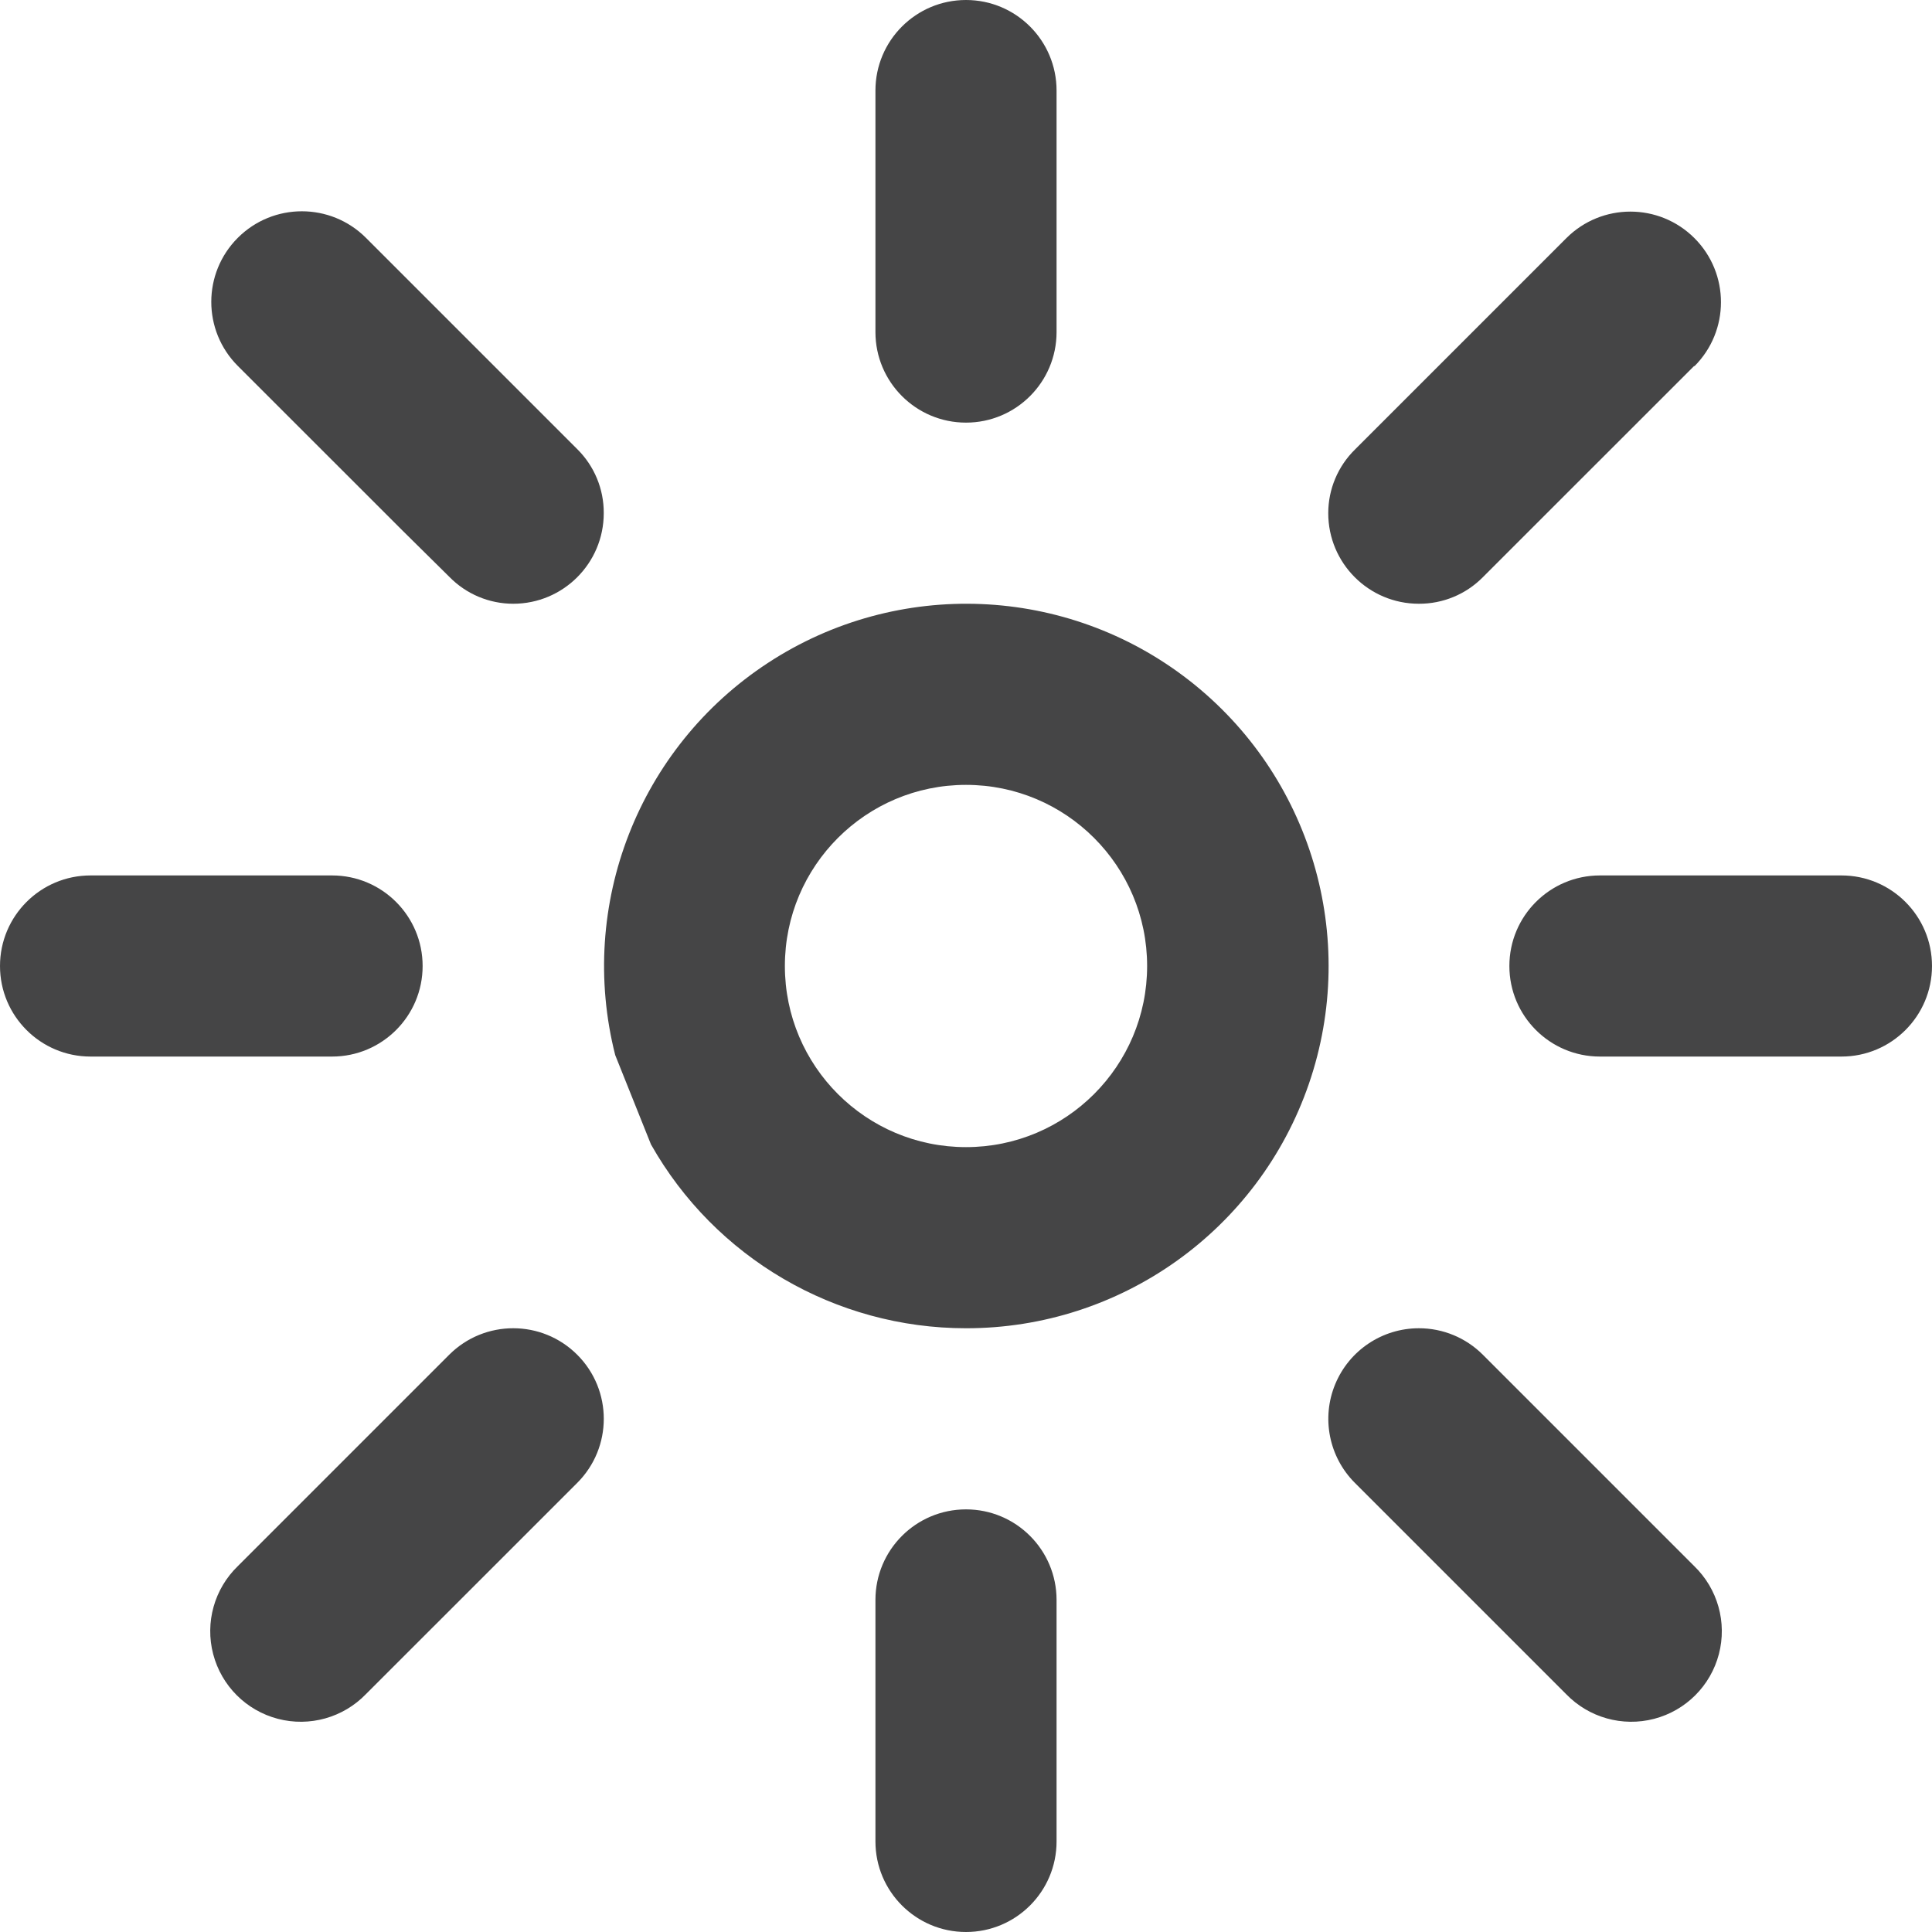
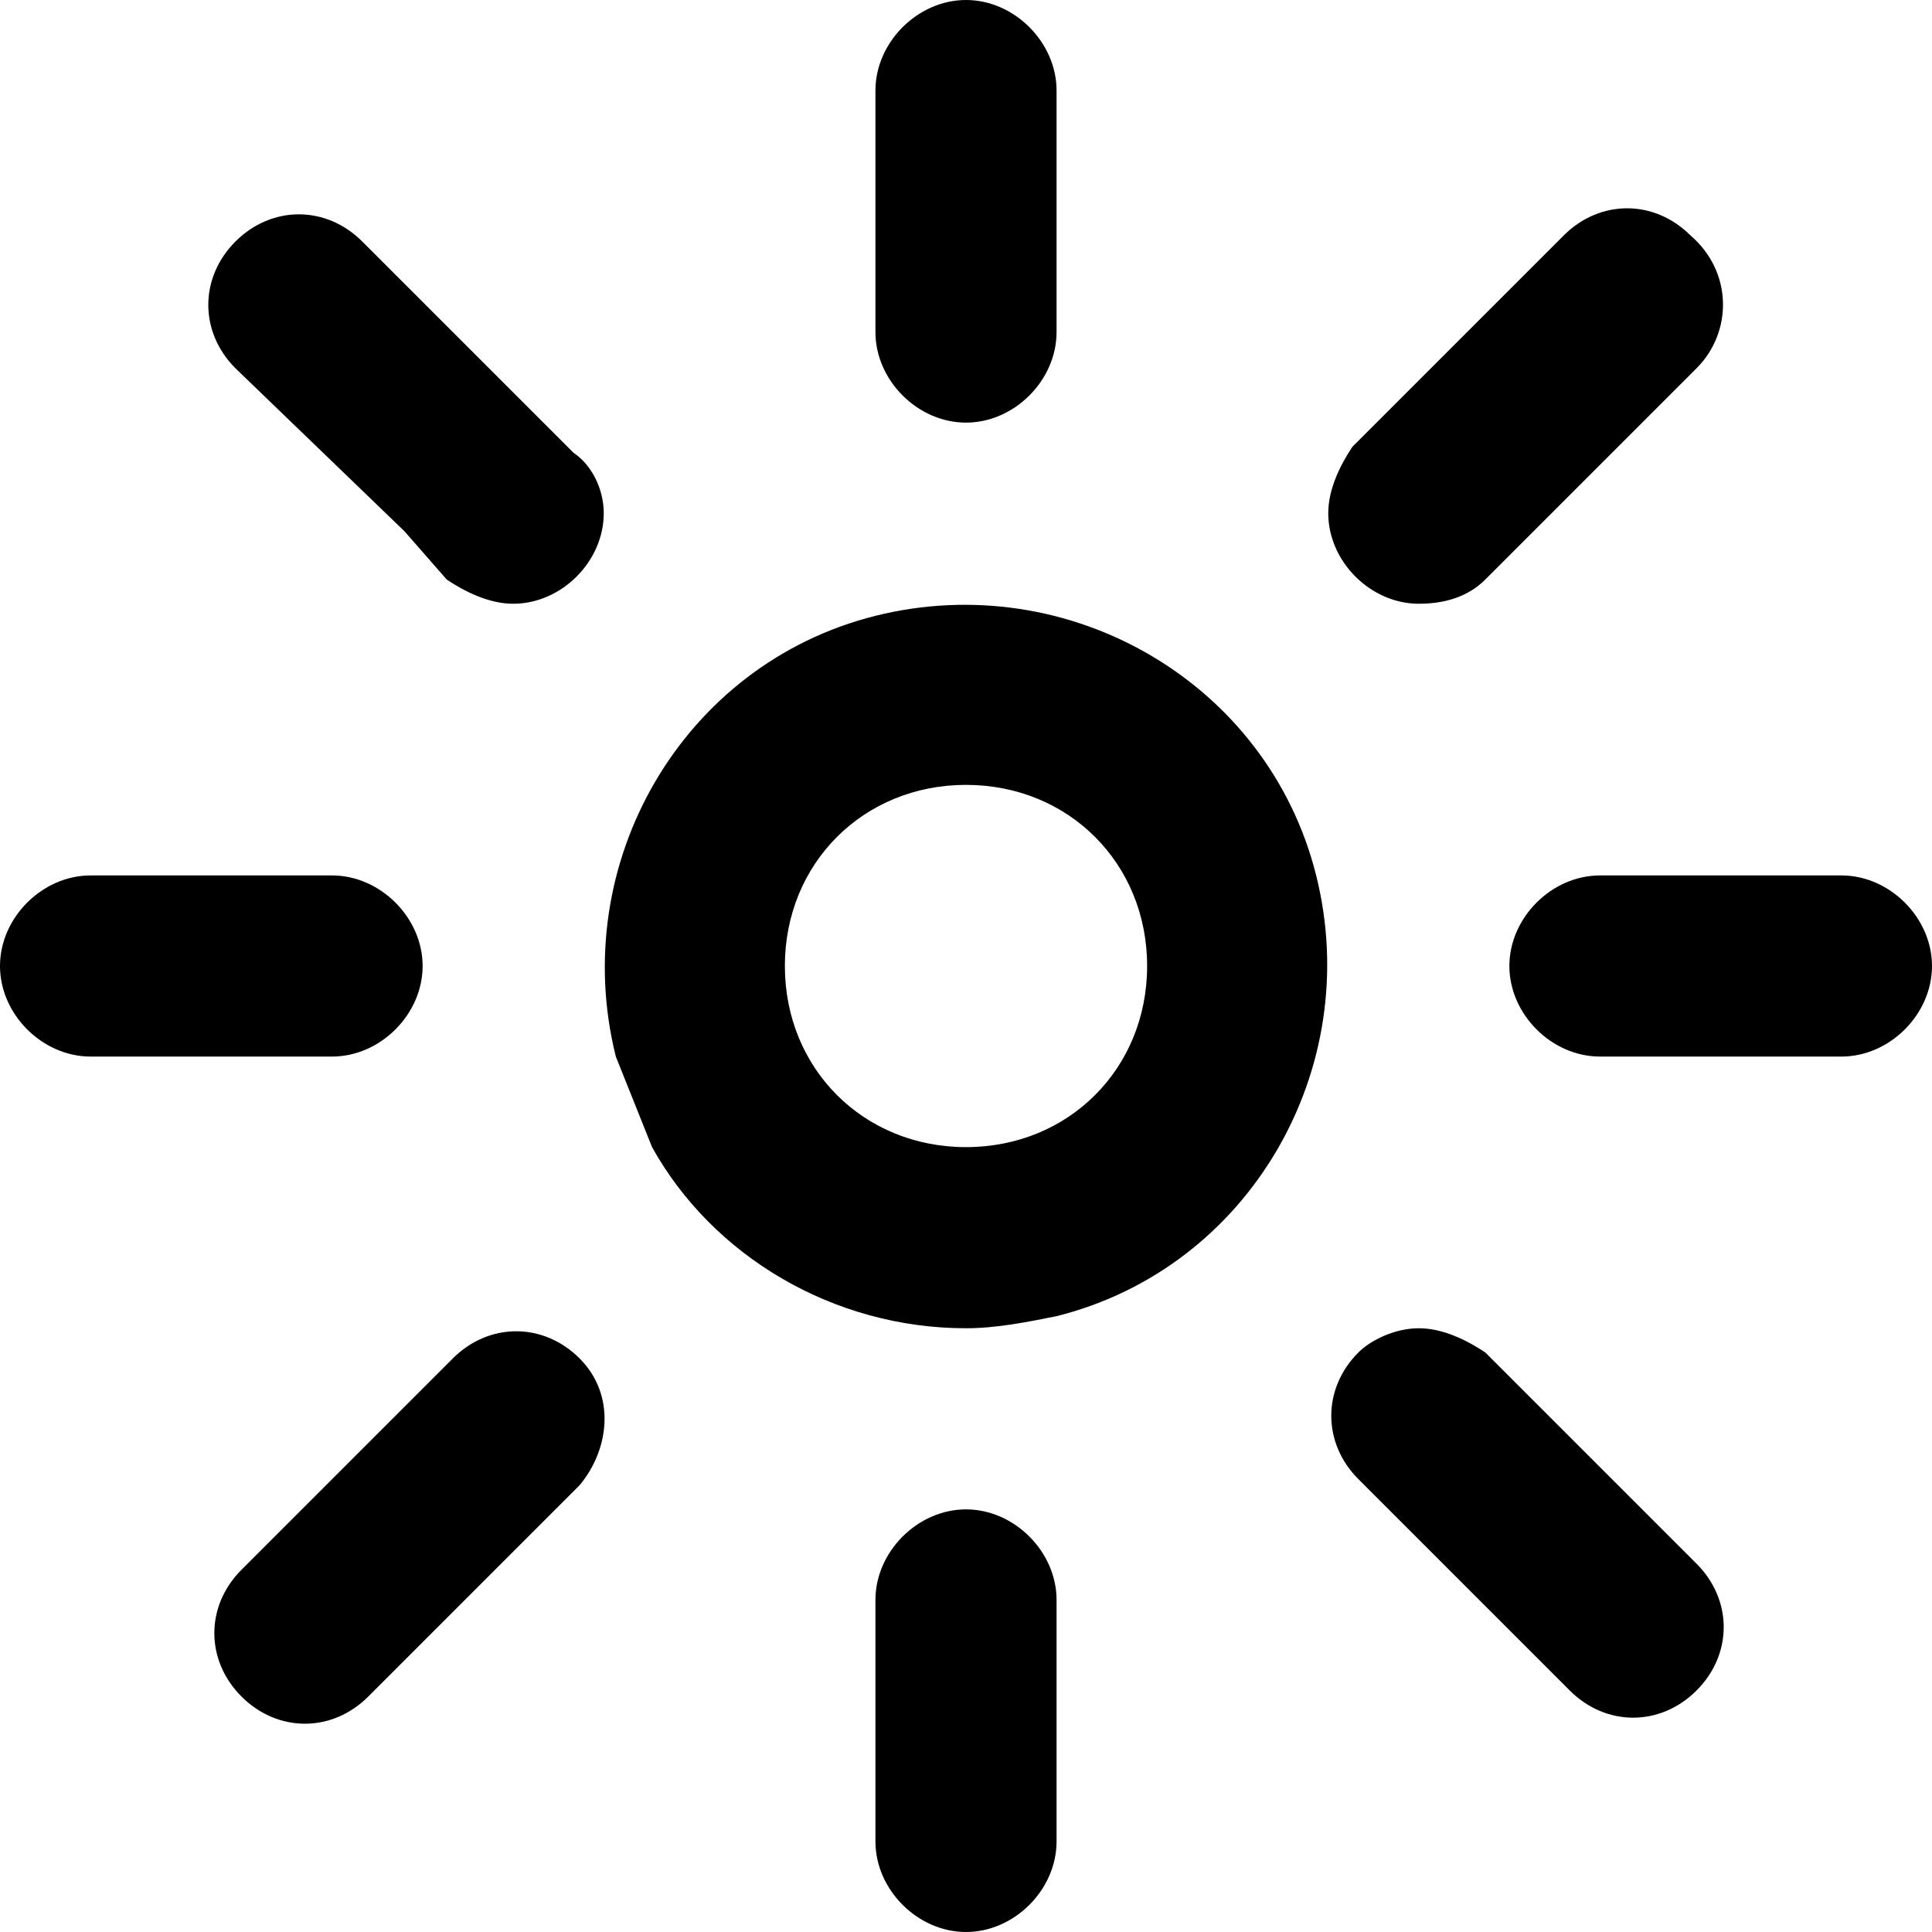
- <svg xmlns="http://www.w3.org/2000/svg" width="32" height="32" viewBox="0 0 32 32">
-   <defs>
-     <style>
-             .cls-1{fill:#454546;fill-rule:evenodd}
-         </style>
-   </defs>
-   <path id="BRIGHTNESS_HIGH" data-name="BRIGHTNESS / HIGH" class="cls-1" d="M30.5 17.5h-4a1.5 1.5 0 1 1 0-3h4a1.5 1.5 0 0 1 0 3zM28.061 6.061l-2.723 2.722-.778.778A1.479 1.479 0 0 1 23.5 10 1.5 1.5 0 0 1 22 8.5a1.478 1.478 0 0 1 .444-1.056l.778-.778 2.722-2.722a1.5 1.5 0 0 1 2.121 2.122zM16 22a5.994 5.994 0 0 1-5.218-3.045l-.592-1.479A6 6 0 1 1 16 22zm0-9a3 3 0 1 0 3 3 3 3 0 0 0-3-3zm0-6a1.5 1.5 0 0 1-1.5-1.5v-4a1.5 1.5 0 0 1 3 0v4A1.5 1.5 0 0 1 16 7zM9.561 24.561l-.778.778-2.722 2.721a1.5 1.5 0 1 1-2.121-2.121l2.722-2.722.778-.778a1.5 1.5 0 0 1 2.121 2.122zM8.5 10a1.479 1.479 0 0 1-1.056-.444l-.782-.773-2.723-2.722a1.5 1.5 0 1 1 2.122-2.122l2.722 2.722.778.778A1.478 1.478 0 0 1 10 8.5 1.5 1.5 0 0 1 8.5 10zm-3 4.5a1.5 1.5 0 1 1 0 3h-4a1.5 1.5 0 0 1 0-3h4zM16 25a1.5 1.5 0 0 1 1.5 1.5v4a1.5 1.5 0 0 1-3 0v-4A1.5 1.5 0 0 1 16 25zm7.5-3a1.494 1.494 0 0 1 1.061.439l.778.778 2.722 2.722a1.5 1.5 0 1 1-2.121 2.121l-2.722-2.722-.778-.778A1.5 1.5 0 0 1 23.5 22z" />
+ <svg xmlns="http://www.w3.org/2000/svg" id="Layer_1" viewBox="0 0 32 32">
+   <path id="BRIGHTNESS_HIGH" d="M30.5 17.5h-4c-.8 0-1.5-.7-1.5-1.5s.7-1.5 1.5-1.5h4c.8 0 1.5.7 1.5 1.5s-.7 1.5-1.5 1.5zM28.1 6.1l-2.7 2.7-.8.8c-.3.3-.7.4-1.1.4-.8 0-1.5-.7-1.5-1.5 0-.4.2-.8.4-1.1l.8-.8 2.7-2.7c.6-.6 1.5-.6 2.1 0 .7.6.7 1.6.1 2.2zM16 22c-2.2 0-4.2-1.2-5.2-3l-.6-1.5c-.8-3.2 1.1-6.5 4.3-7.3 3.2-.8 6.5 1.1 7.3 4.3.8 3.2-1.1 6.5-4.3 7.3-.5.1-1 .2-1.5.2zm0-9c-1.7 0-3 1.3-3 3s1.3 3 3 3 3-1.3 3-3-1.3-3-3-3zm0-6c-.8 0-1.5-.7-1.5-1.5v-4c0-.8.7-1.5 1.5-1.5s1.5.7 1.5 1.5v4c0 .8-.7 1.5-1.5 1.5zM9.6 24.6l-.8.8-2.7 2.7c-.6.6-1.5.6-2.1 0-.6-.6-.6-1.5 0-2.1l2.7-2.7.8-.8c.6-.6 1.5-.6 2.1 0s.5 1.5 0 2.1zM8.5 10c-.4 0-.8-.2-1.1-.4l-.7-.8-2.8-2.7c-.6-.6-.6-1.5 0-2.1S5.4 3.4 6 4l2.7 2.7.8.8c.3.2.5.6.5 1 0 .8-.7 1.5-1.5 1.5zm-3 4.5c.8 0 1.5.7 1.5 1.5s-.7 1.5-1.5 1.5h-4C.7 17.5 0 16.8 0 16s.7-1.5 1.5-1.5h4zM16 25c.8 0 1.5.7 1.5 1.5v4c0 .8-.7 1.5-1.5 1.5s-1.5-.7-1.5-1.5v-4c0-.8.7-1.5 1.5-1.5zm7.5-3c.4 0 .8.2 1.1.4l.8.8 2.7 2.7c.6.6.6 1.5 0 2.1s-1.5.6-2.1 0l-2.7-2.7-.8-.8c-.6-.6-.6-1.5 0-2.1.2-.2.6-.4 1-.4z" />
</svg>
